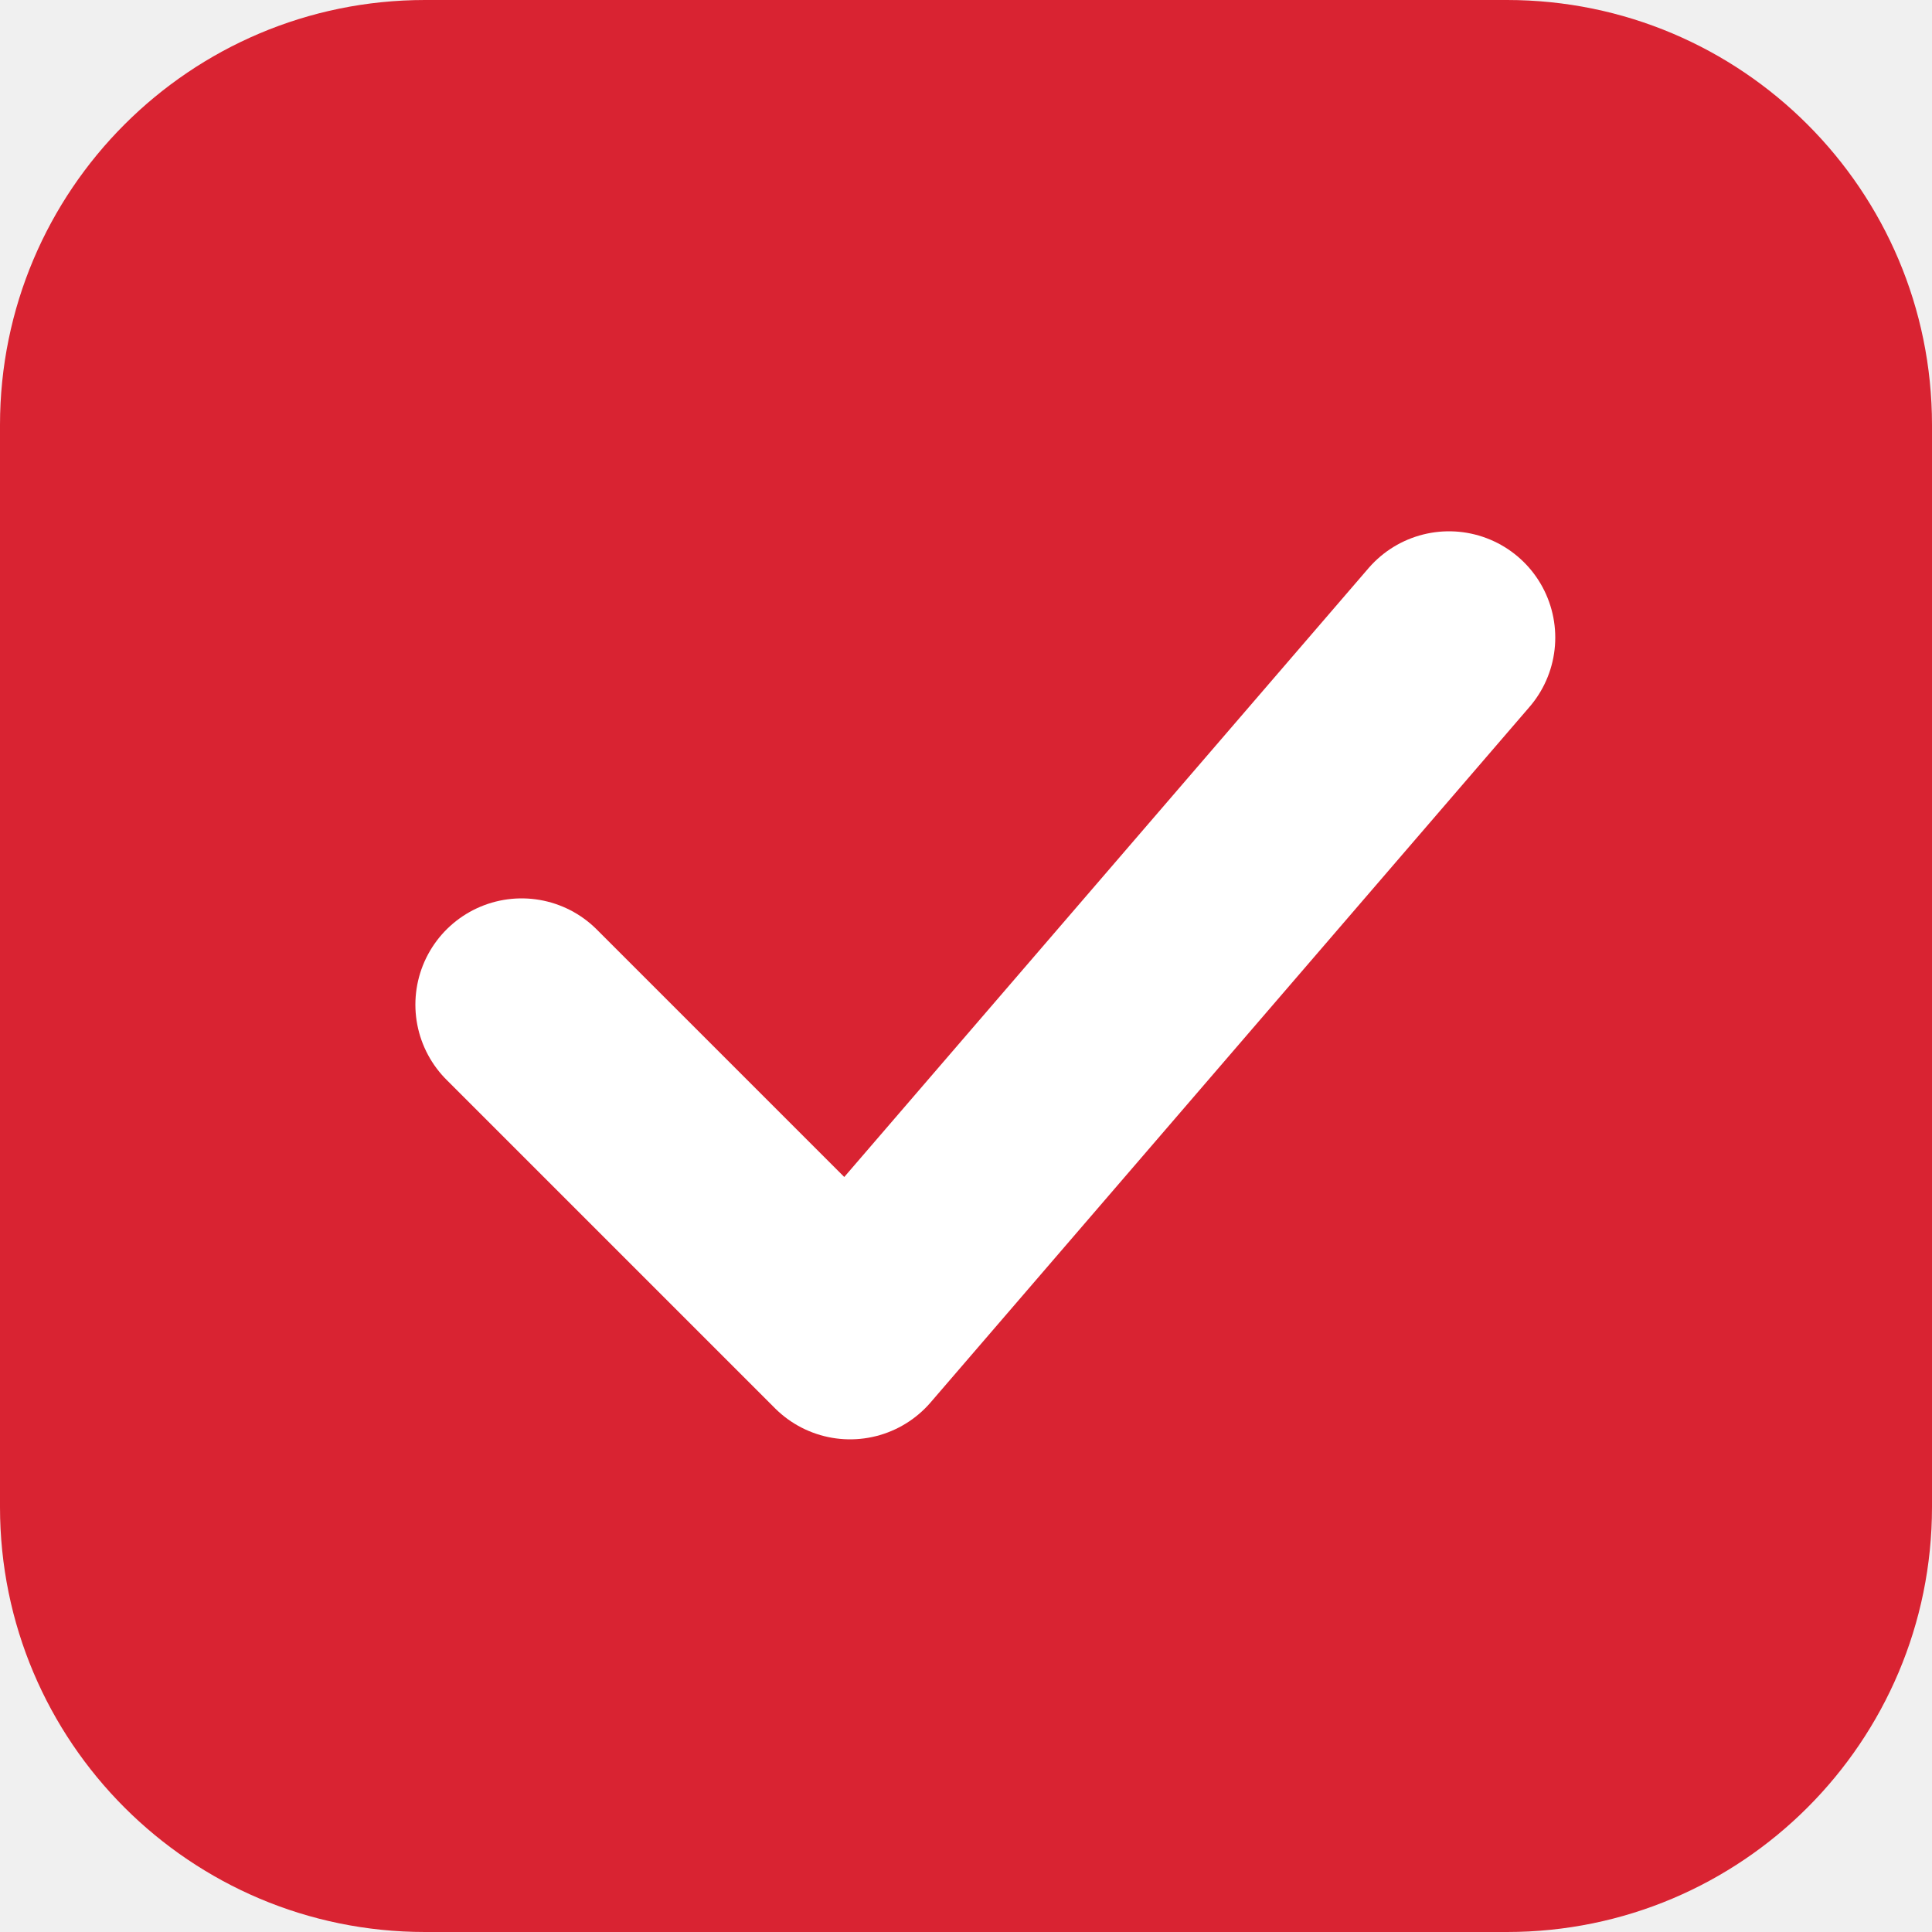
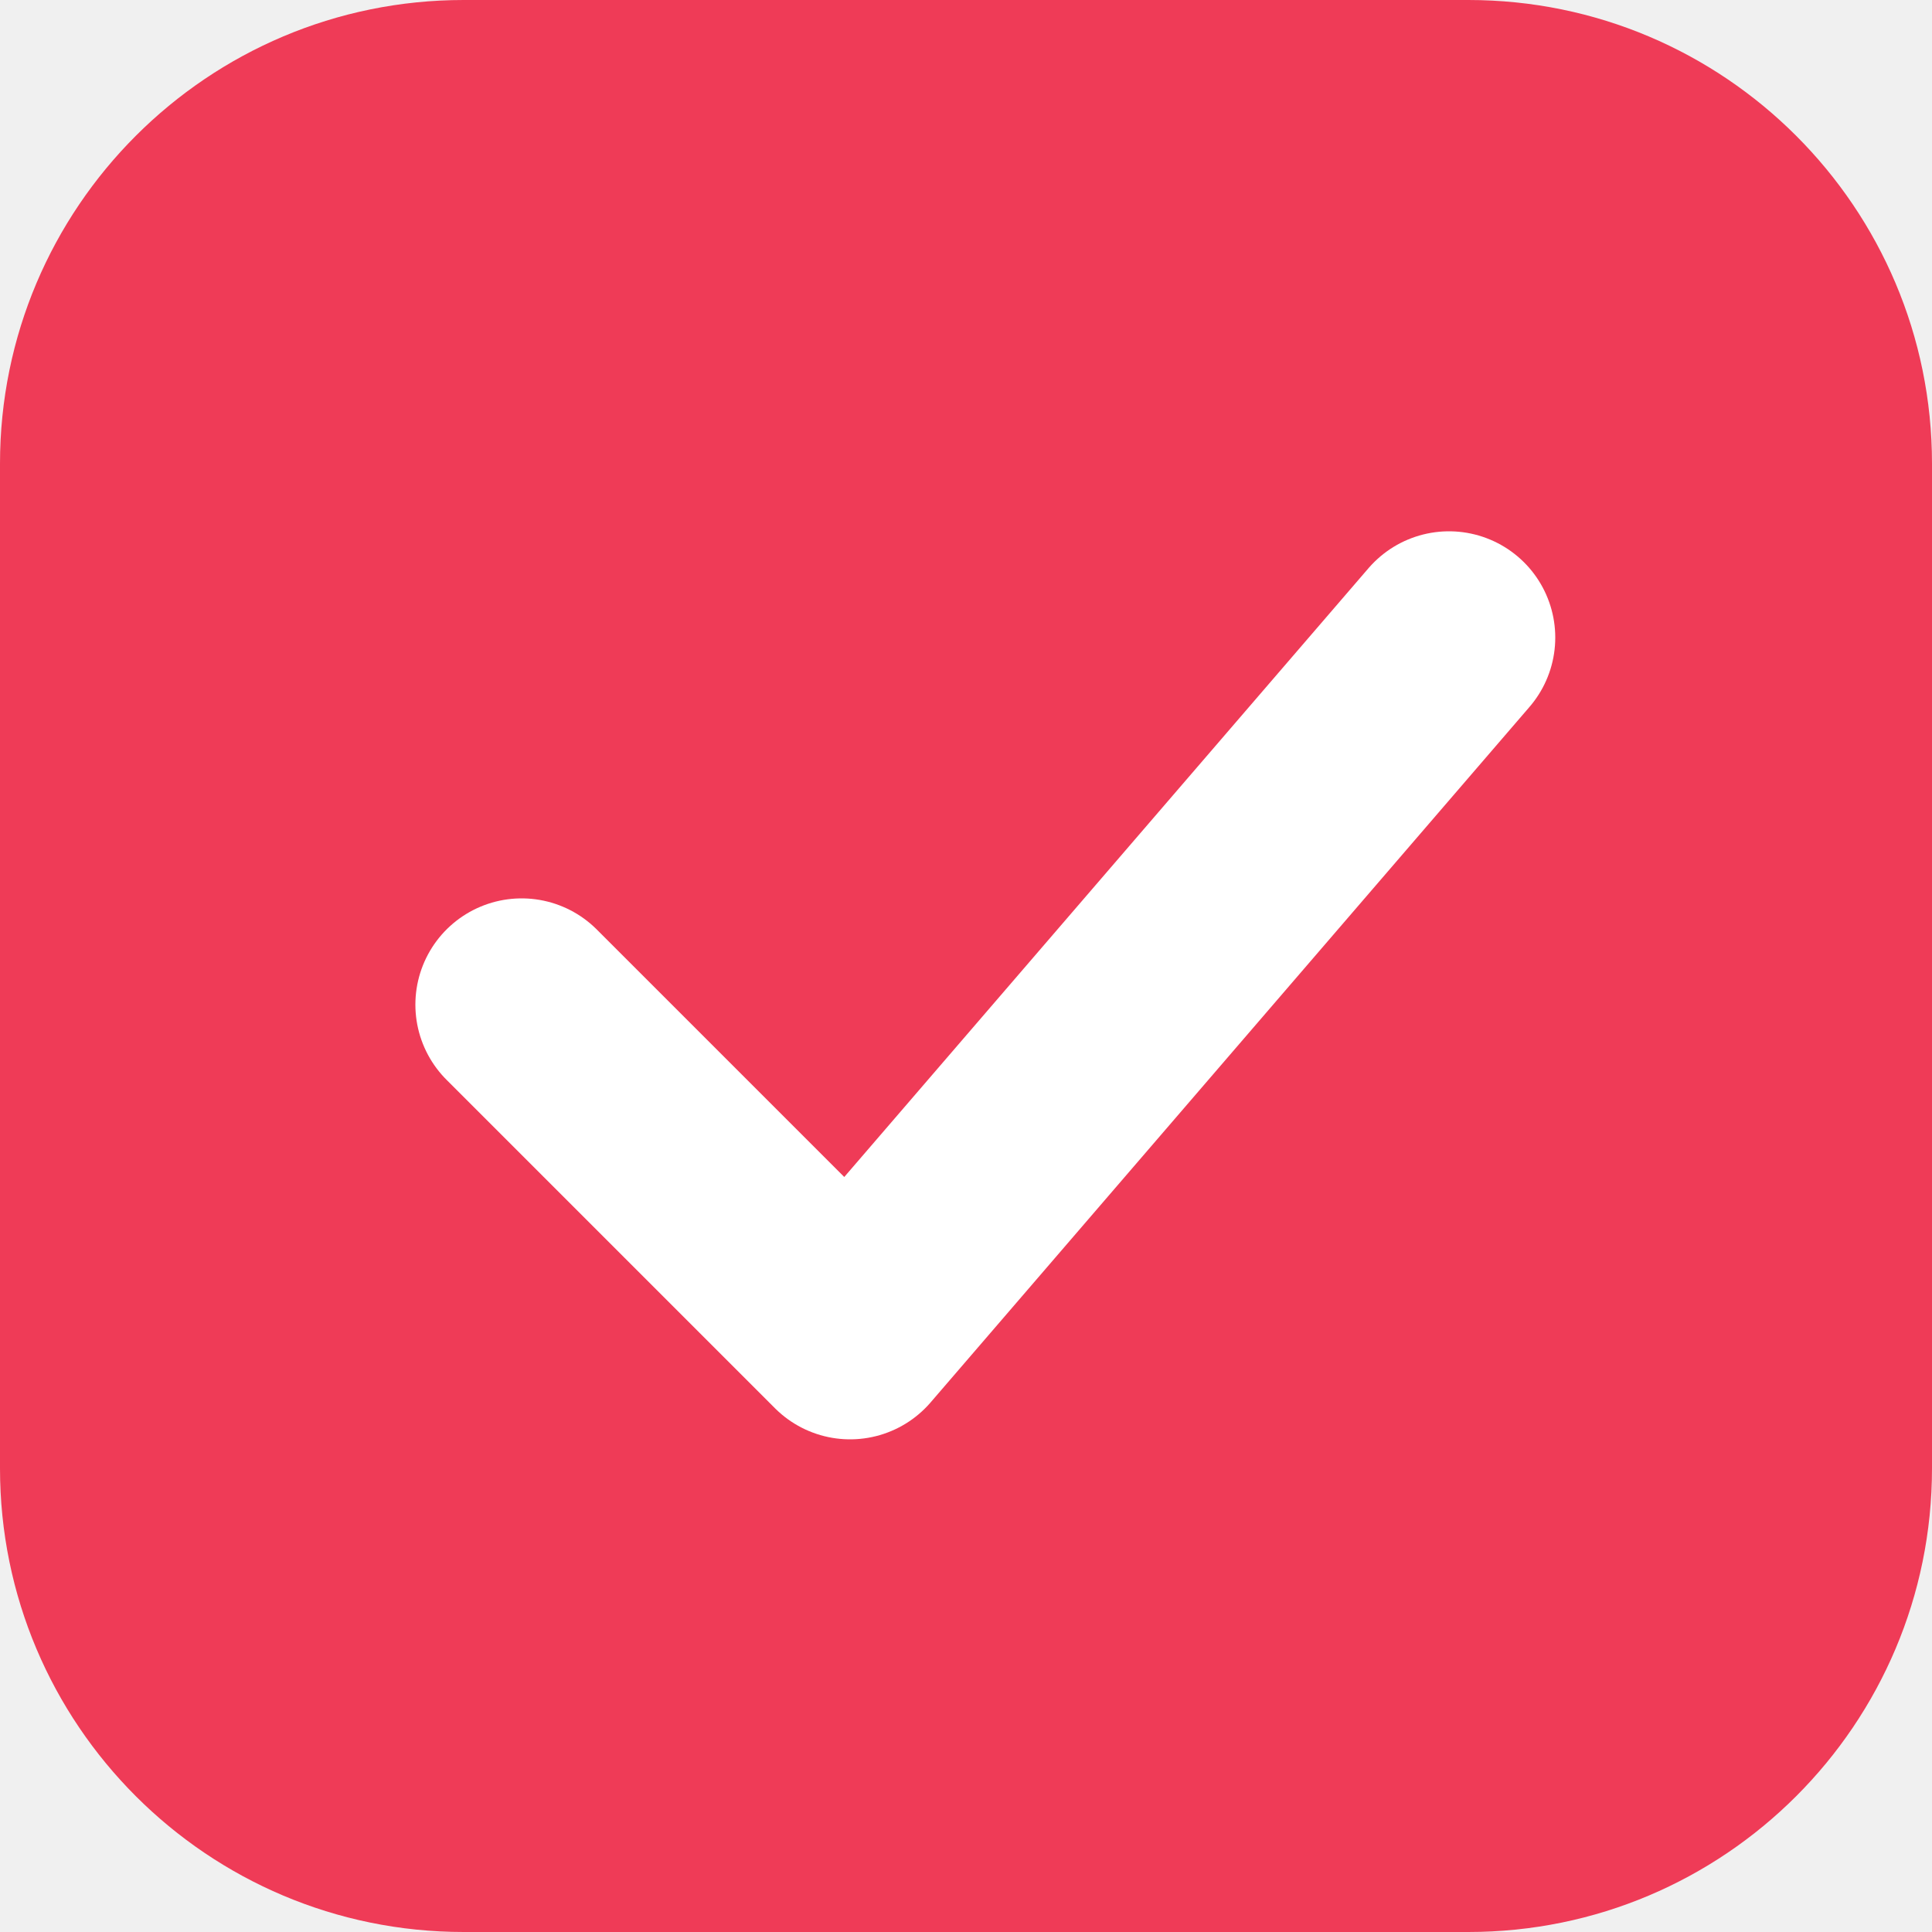
<svg xmlns="http://www.w3.org/2000/svg" viewBox="0 0 100 100">
-   <rect width="100" height="100" rx="22" fill="#d92332" />
+   <rect width="100" height="100" rx="24" fill="#ef3b57" />
  <path d="M27 52 L44 69 L75 33" fill="none" stroke="#ffffff" stroke-width="11" stroke-linecap="round" stroke-linejoin="round" />
</svg>
